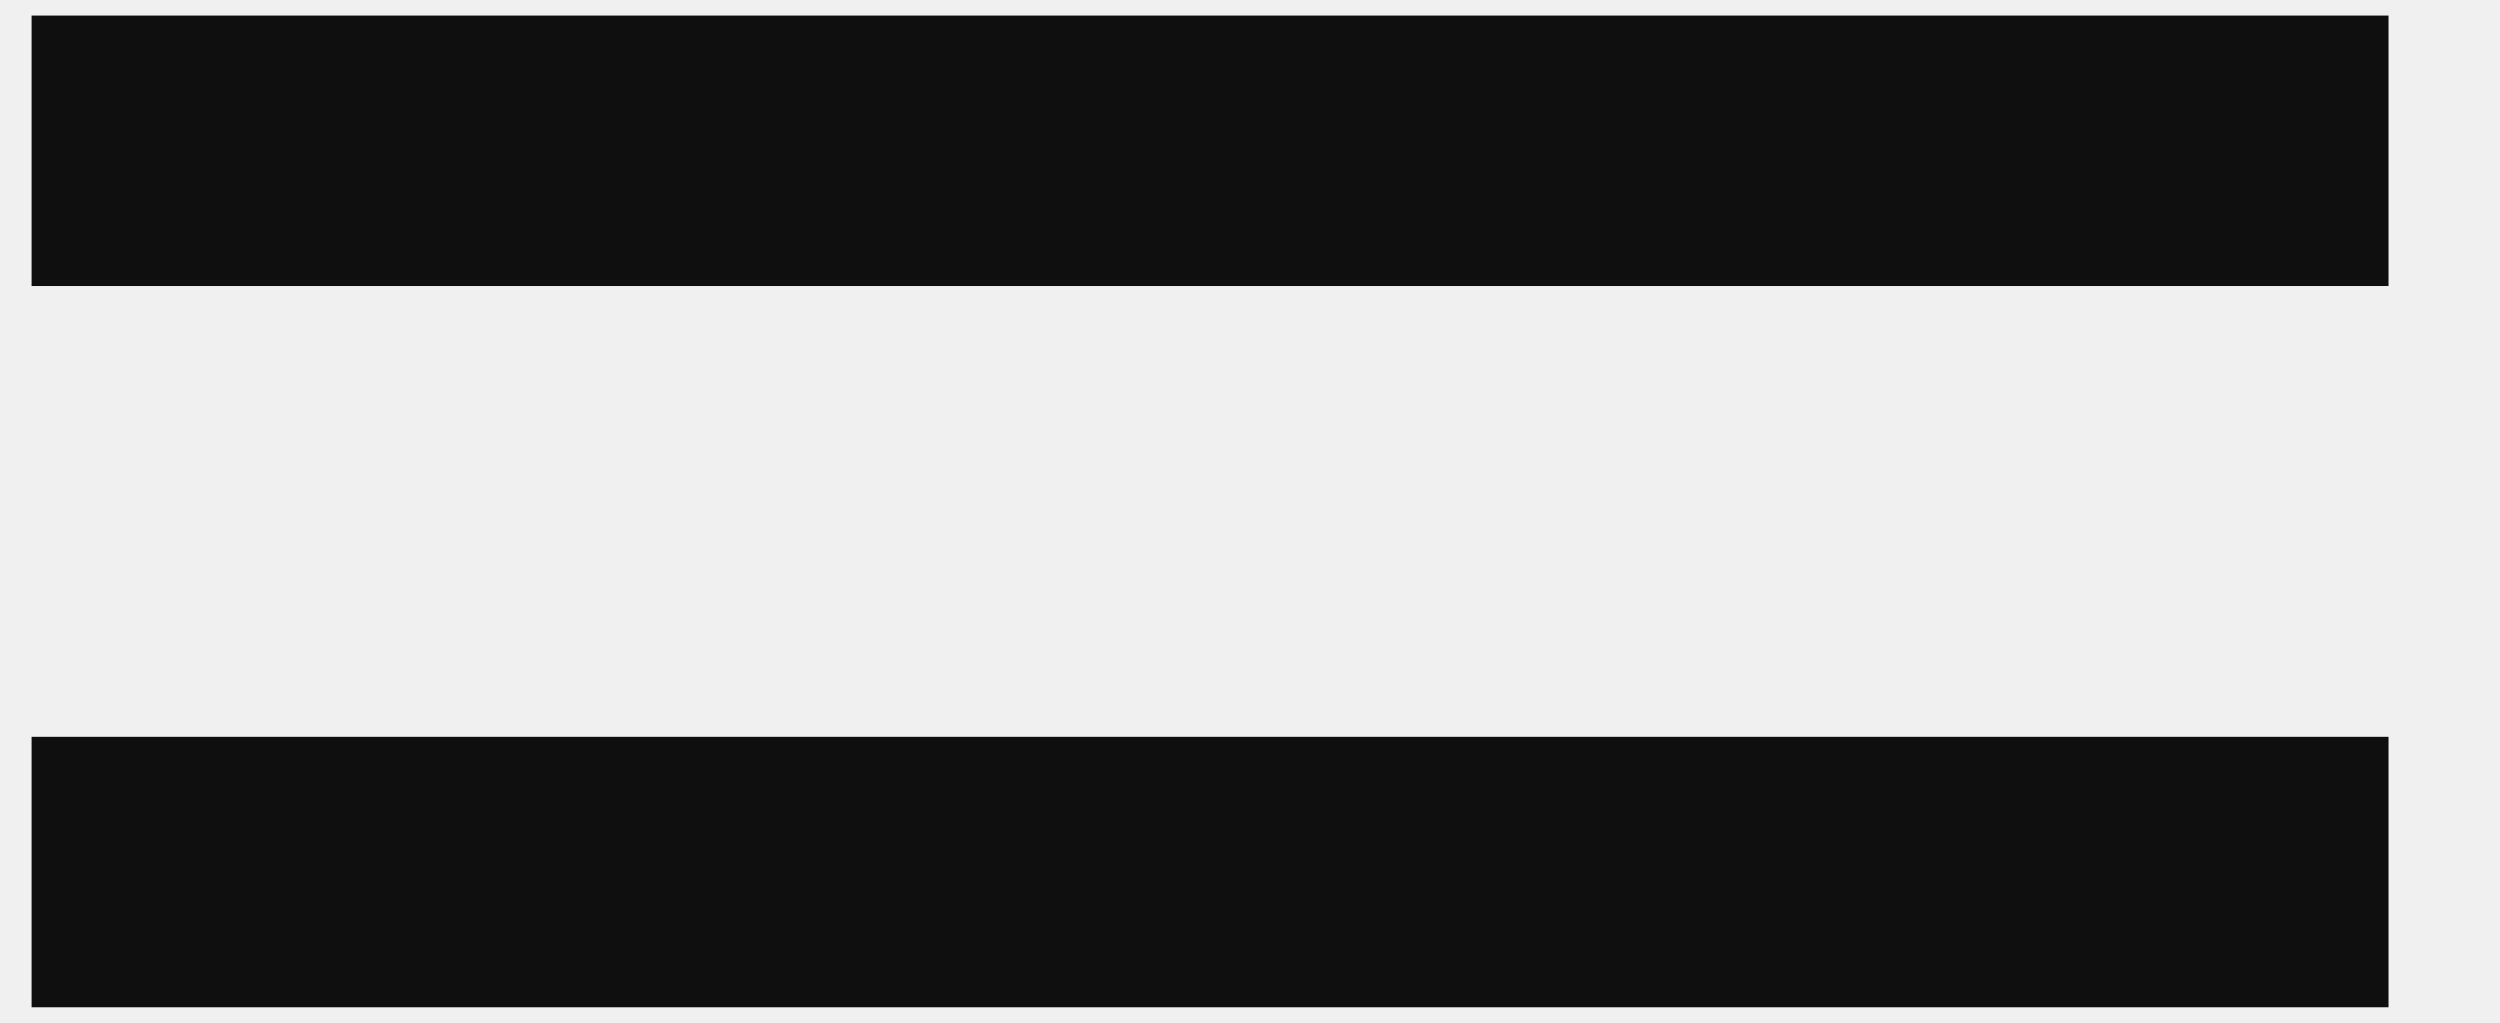
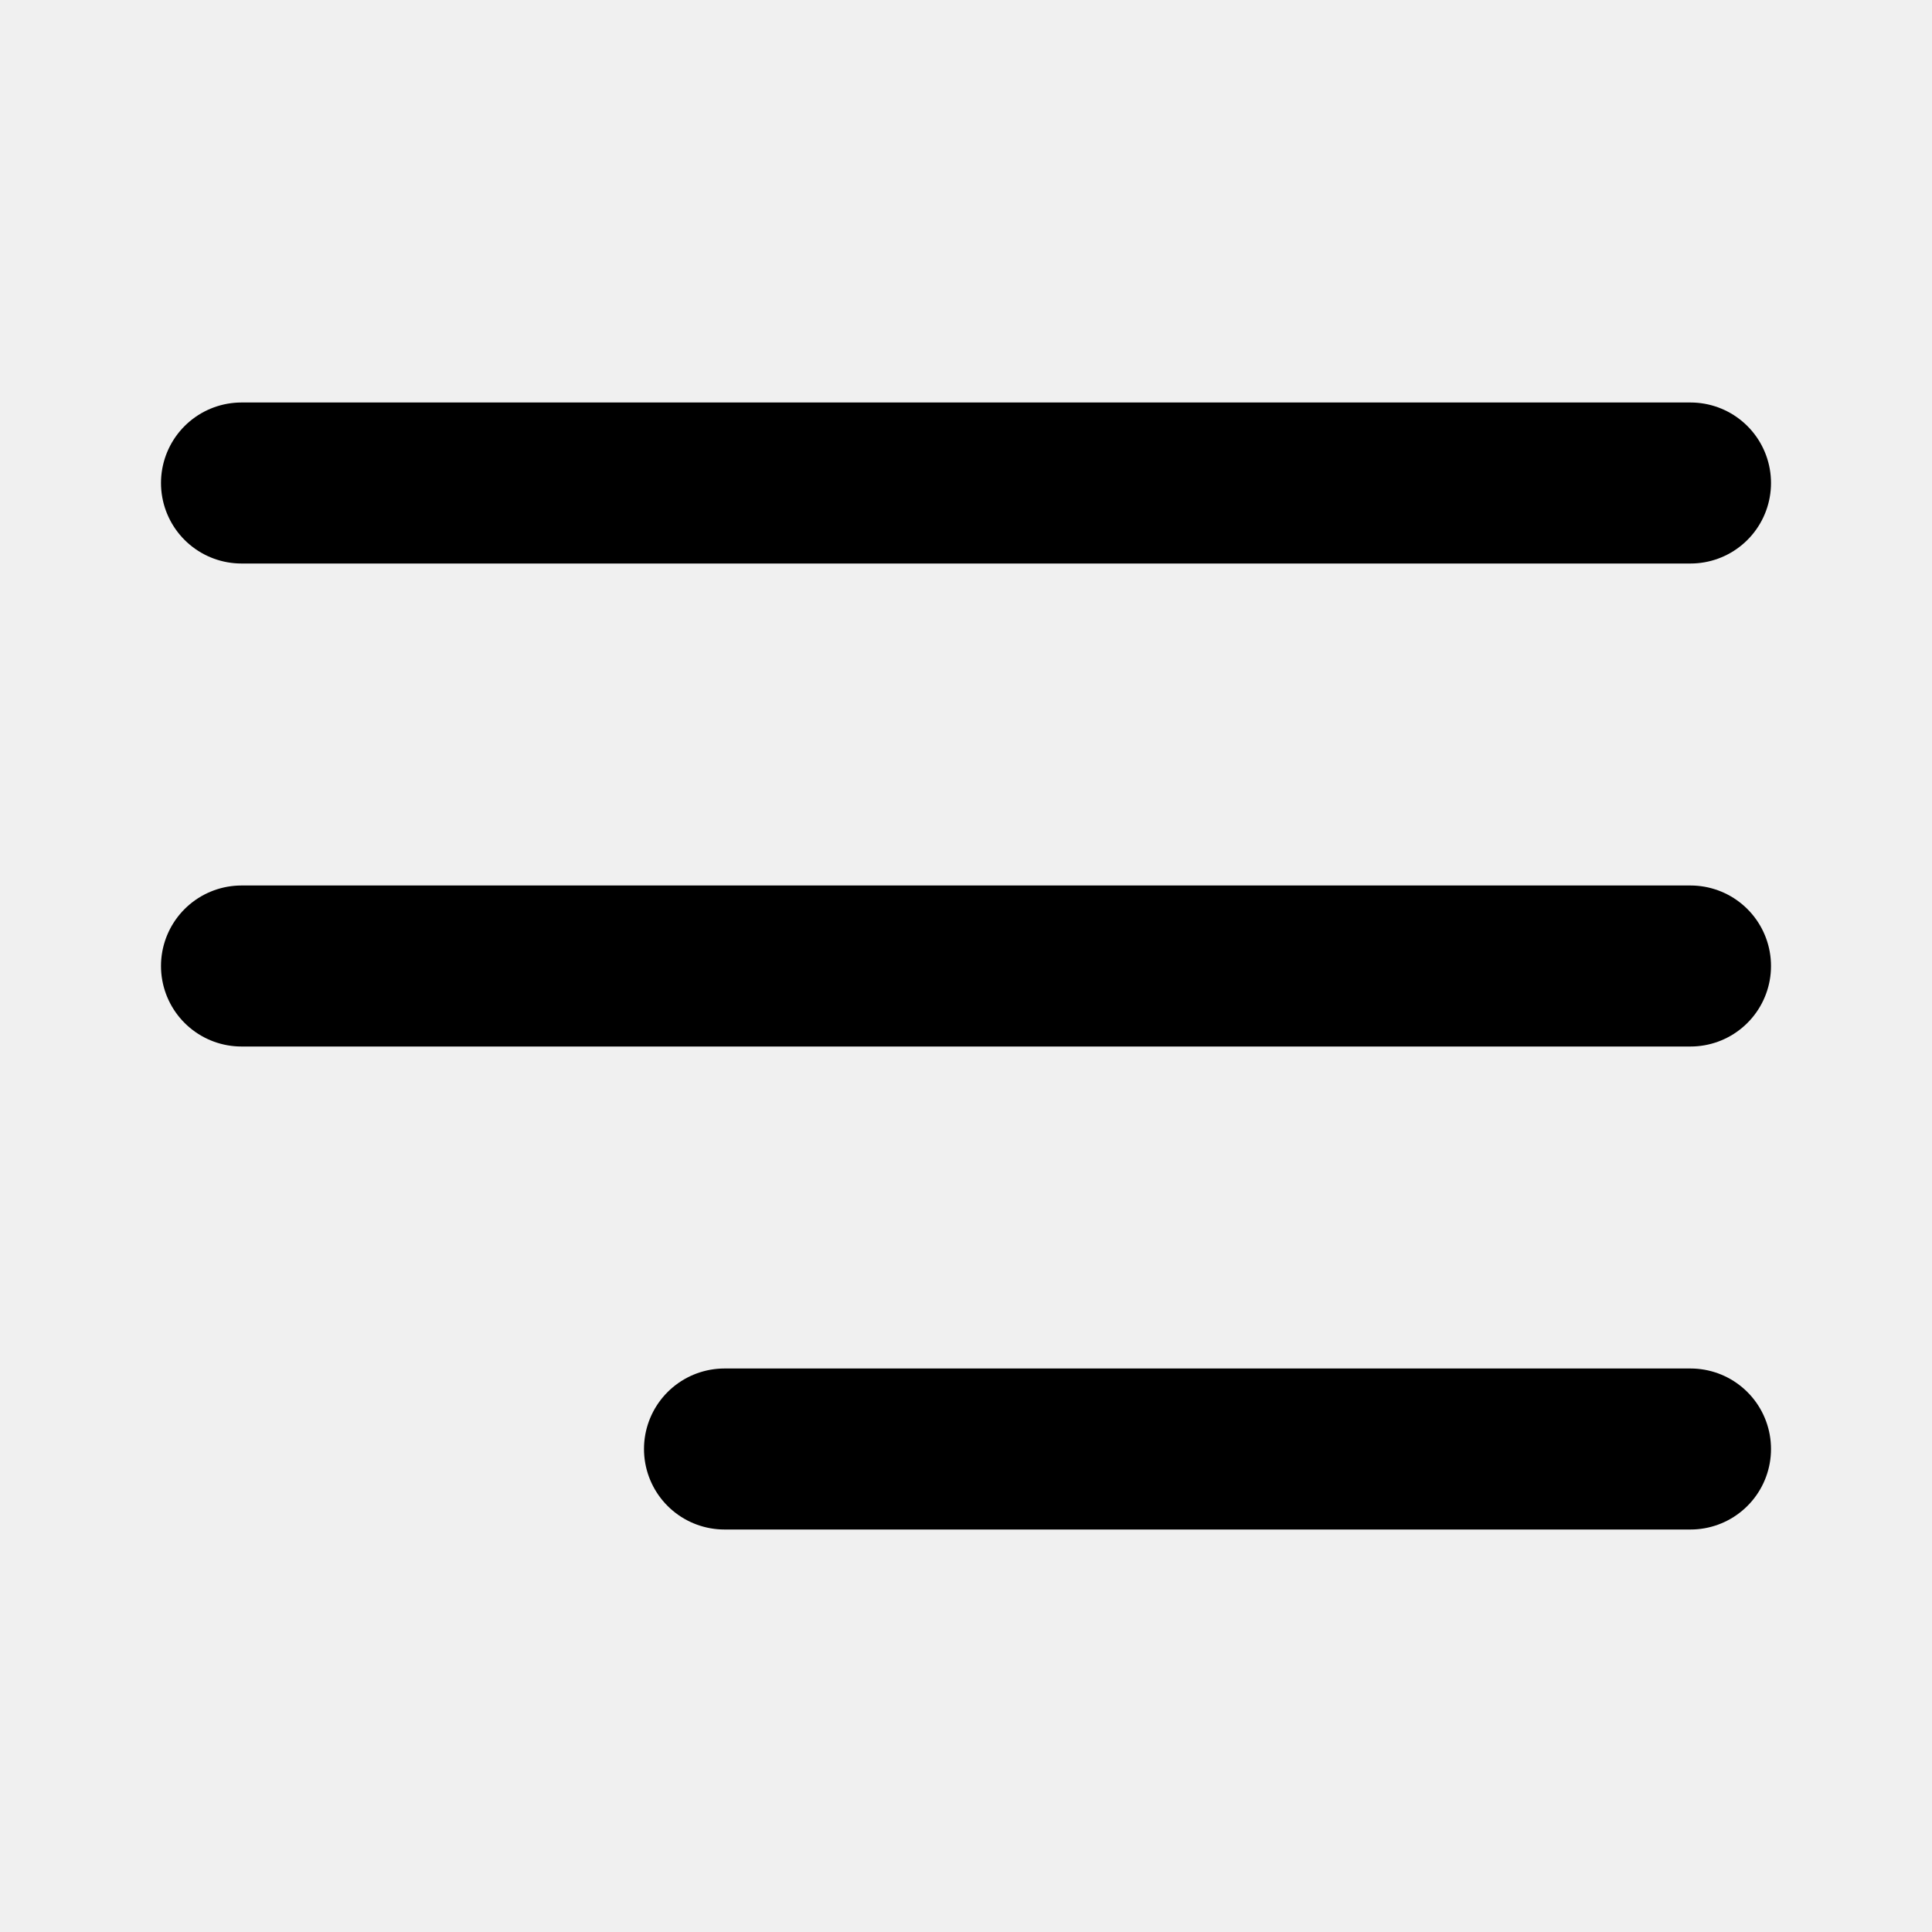
- <svg xmlns="http://www.w3.org/2000/svg" width="22" height="9" fill="none" viewBox="0 0 22 9">
-   <g style="mix-blend-mode:difference">
-     <path stroke="#fff" stroke-width="2.38" d="M0.278 1.327H21.019" />
-     <path stroke="#fff" stroke-width="2.38" d="M0.278 7.674H21.019" />
-   </g>
+ <svg xmlns="http://www.w3.org/2000/svg" width="32" height="32" viewBox="0 0 32 32" fill="none">
+   <path d="M4 16H28M4 8H28M12 24H28" stroke="black" stroke-width="2.667" stroke-linecap="round" stroke-linejoin="round" />
</svg>
